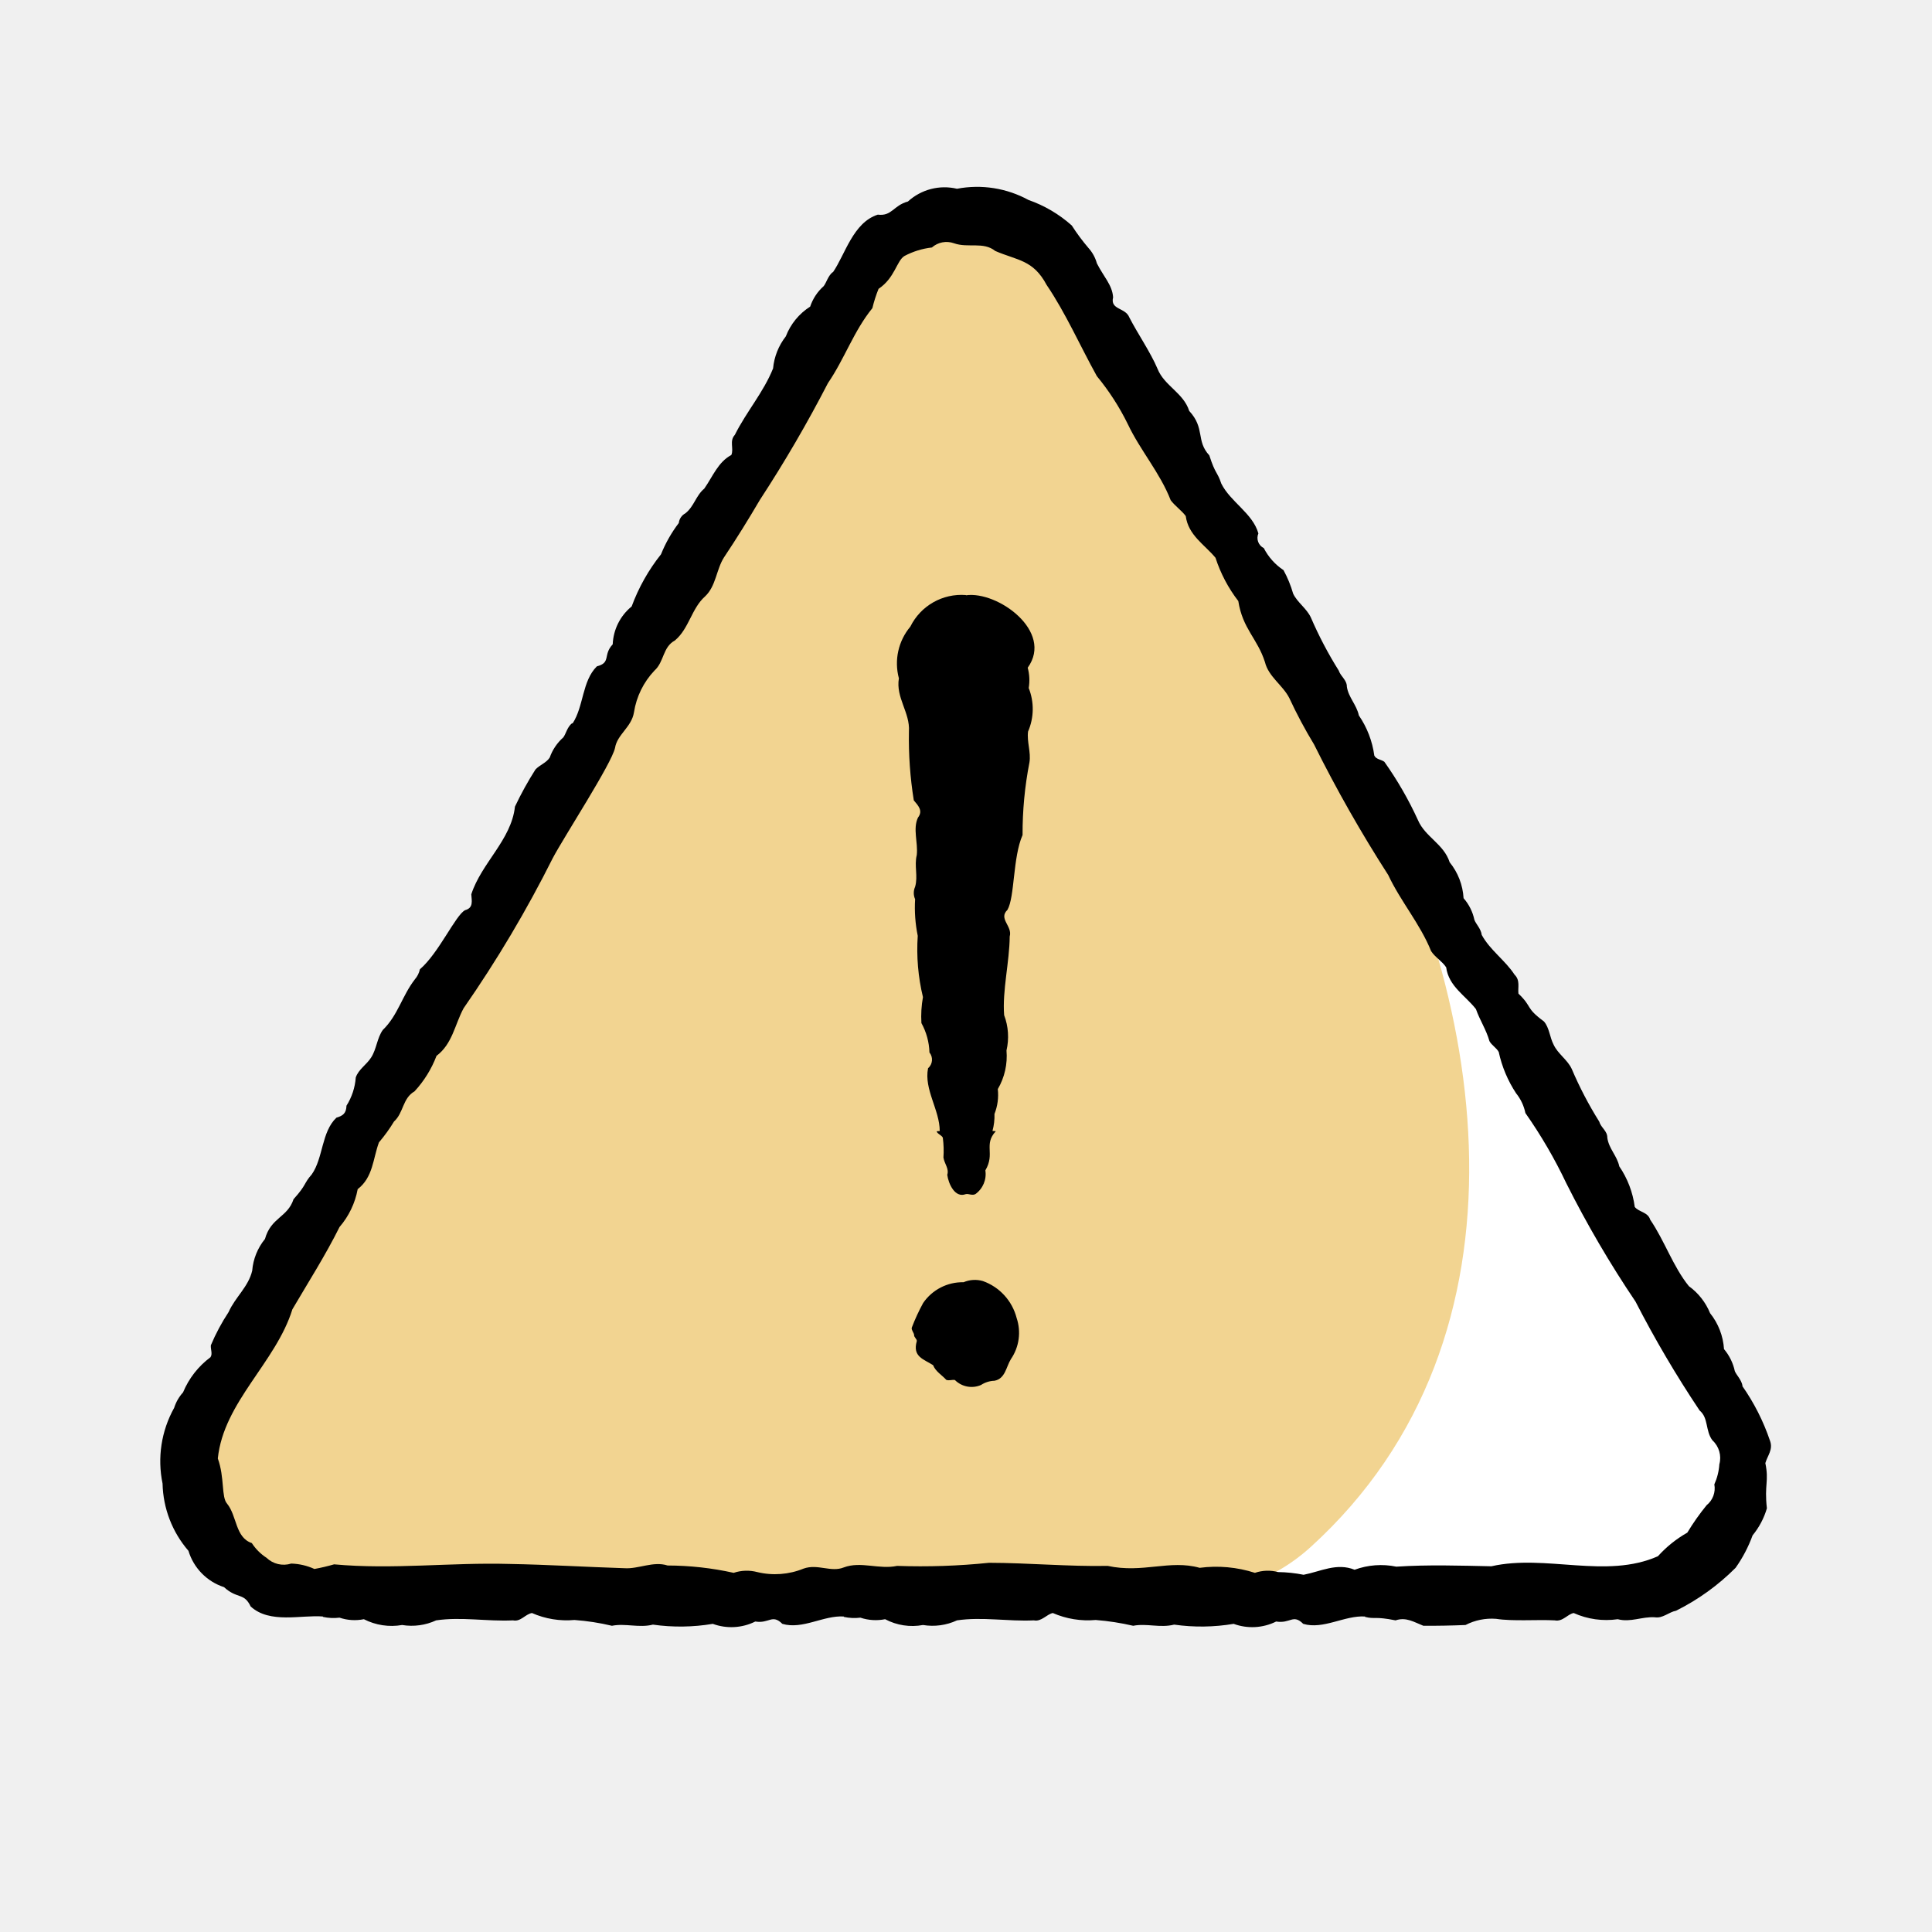
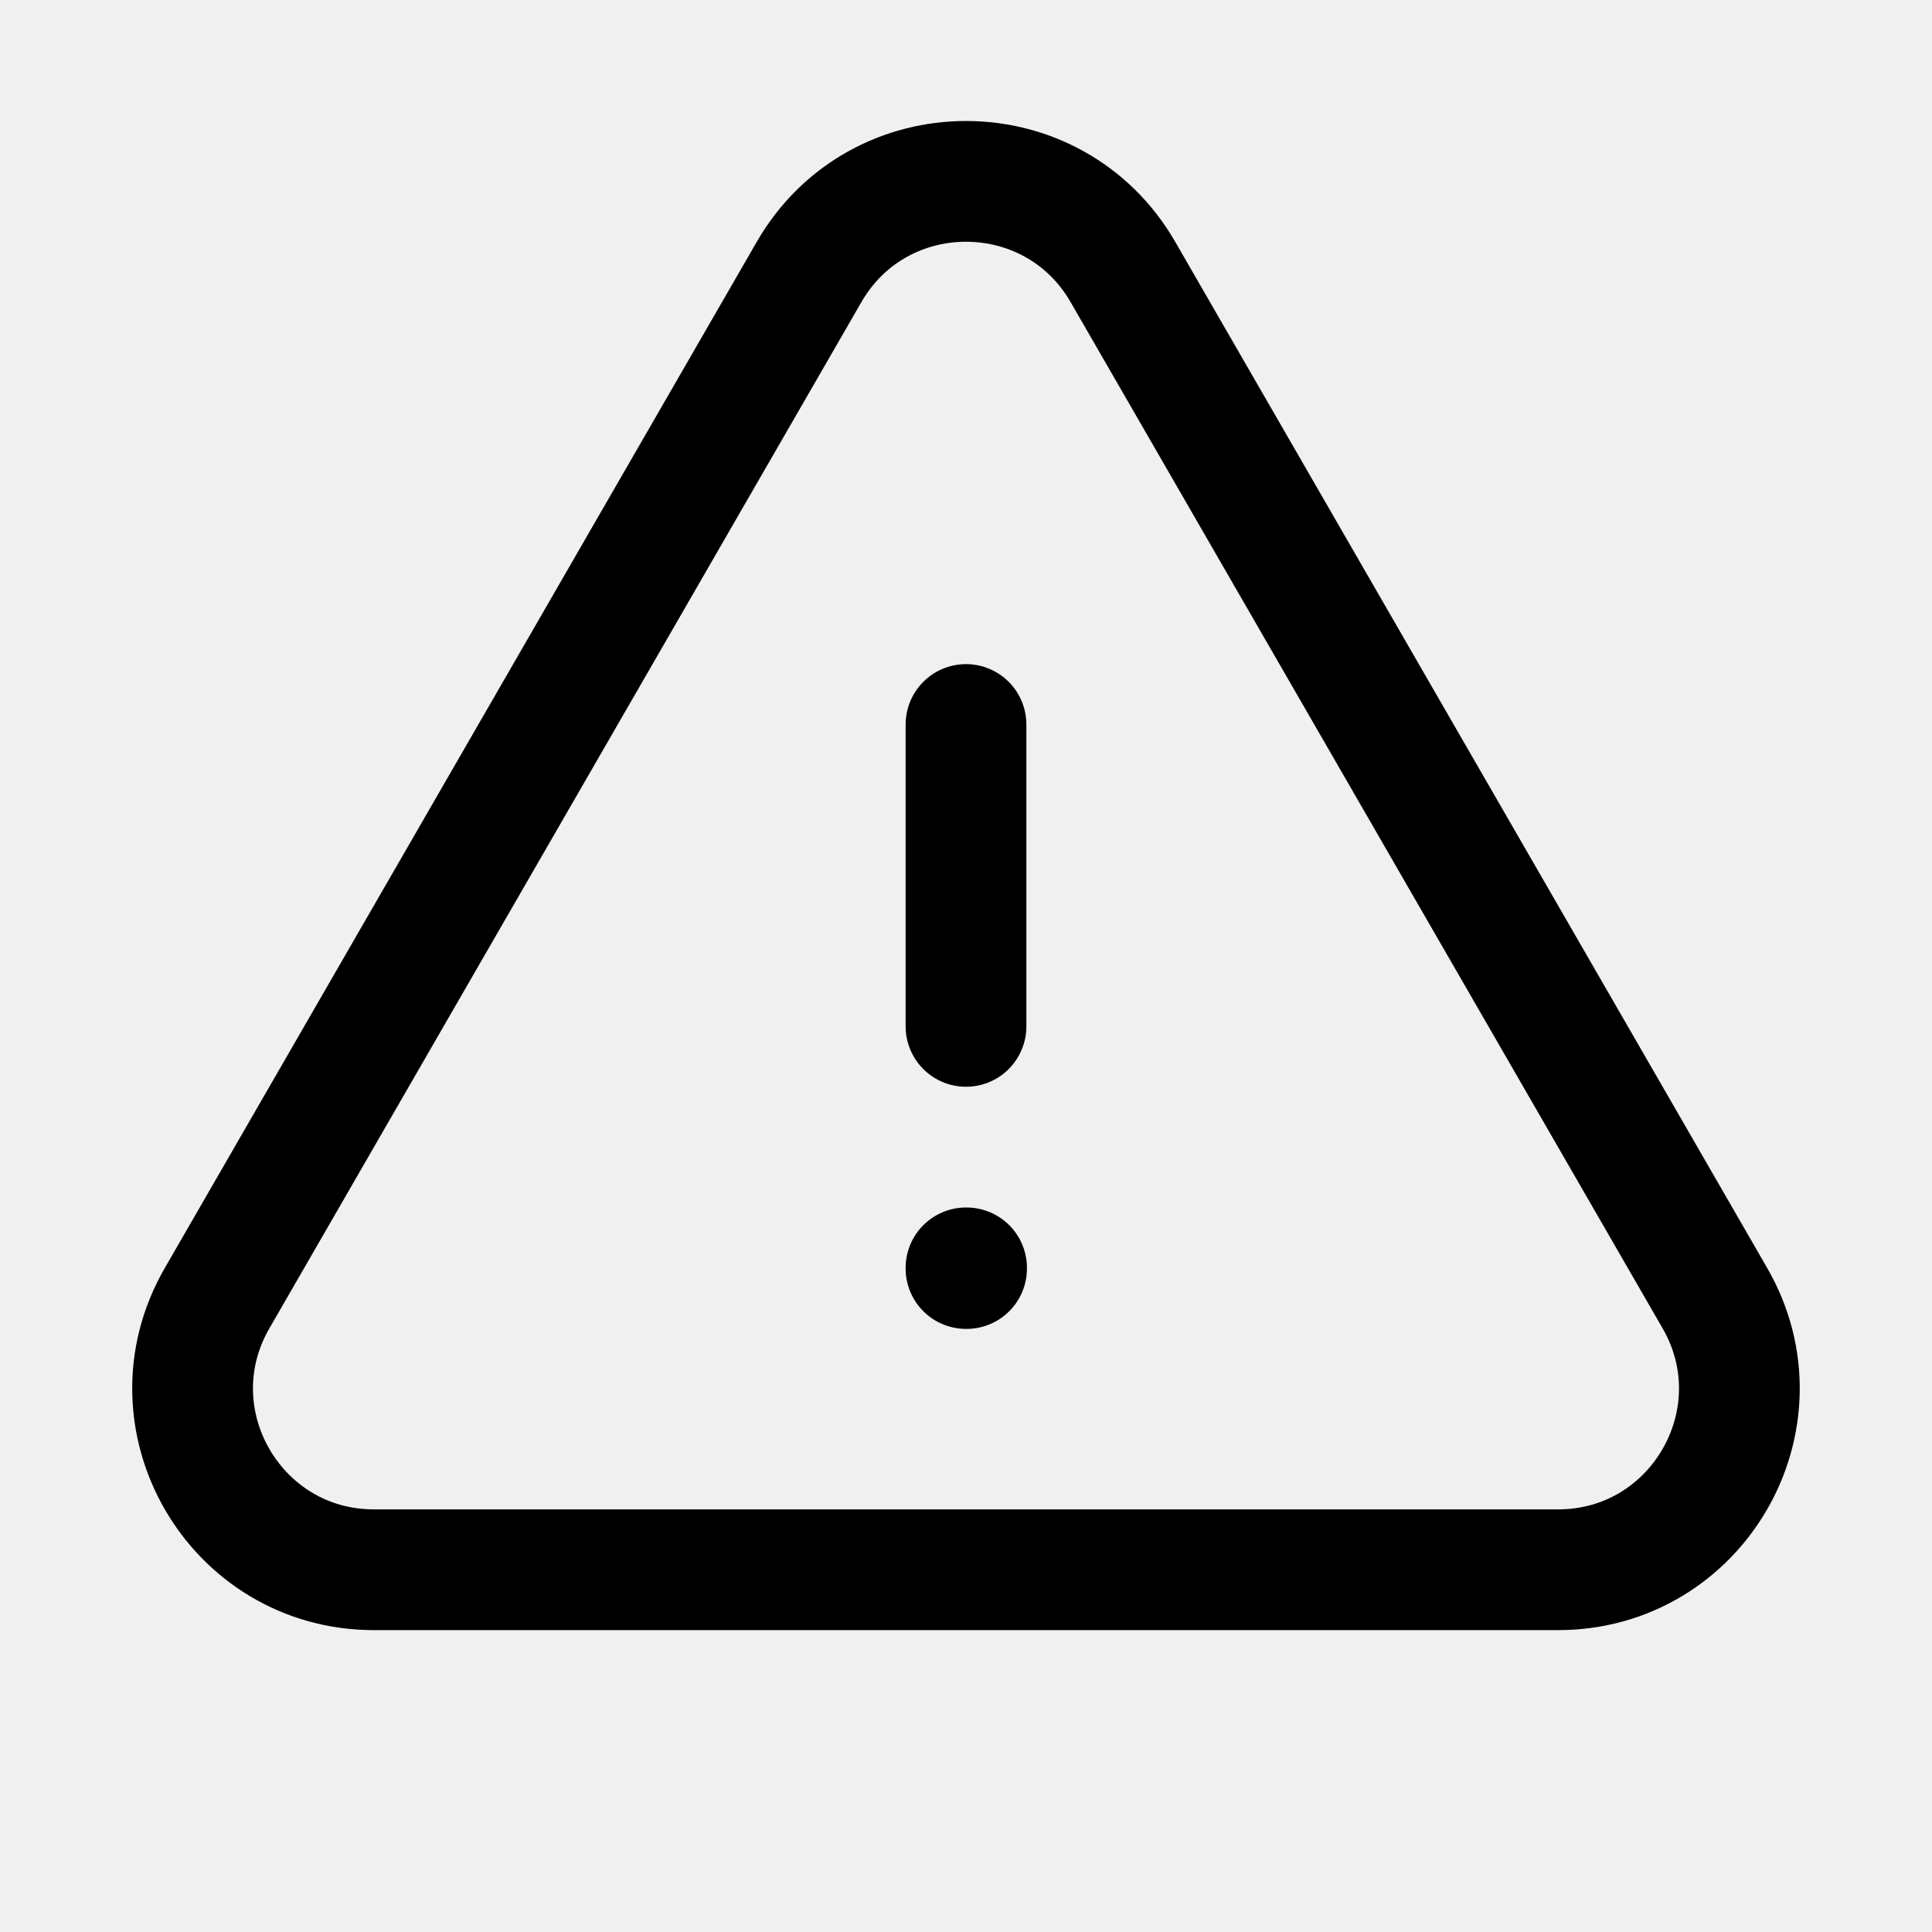
- <svg xmlns="http://www.w3.org/2000/svg" role="img" aria-labelledby="errorWarningTitle errorWarningDesc" viewBox="0 0 50 50">
-   <path d="M22.037 7.326 5.396 36.15a3.42 3.42 0 0 0 2.963 5.13H41.64a3.42 3.42 0 0 0 2.963-5.13L27.963 7.326a3.42 3.42 0 0 0-5.926 0Z" style="fill:#fff" />
-   <path d="M8.359 41.28h18.043c2.65 0 5.44.645 7.522-1.247 5.995-5.452 4.61-14.396.96-20.72L27.963 7.327a3.42 3.42 0 0 0-5.926 0L5.396 36.15a3.42 3.42 0 0 0 2.963 5.13Z" style="fill:#f2d491" />
-   <path d="M45.807 37.285a5.581 5.581 0 0 0-.72-1.42h.01c-.03-.16-.16-.28-.2-.38a1.303 1.303 0 0 0-.28-.57 1.653 1.653 0 0 0-.36-.93 1.613 1.613 0 0 0-.55-.7c-.411-.51-.625-1.17-1-1.72-.058-.198-.296-.196-.4-.33a2.421 2.421 0 0 0-.4-1.05c-.058-.276-.269-.452-.31-.74.004-.177-.163-.257-.21-.42a9.754 9.754 0 0 1-.71-1.36c-.11-.24-.36-.39-.47-.63-.1-.19-.11-.44-.25-.6-.493-.364-.288-.365-.66-.72-.019-.164.05-.342-.1-.49-.24-.37-.64-.64-.85-1.03-.02-.16-.15-.28-.19-.39a1.232 1.232 0 0 0-.28-.56 1.62 1.62 0 0 0-.36-.93c-.152-.474-.634-.654-.82-1.09a9.26 9.26 0 0 0-.87-1.51c-.08-.06-.21-.06-.26-.16a2.407 2.407 0 0 0-.4-1.04c-.058-.276-.268-.465-.31-.74.002-.178-.16-.267-.21-.42a10.125 10.125 0 0 1-.72-1.37c-.11-.24-.35-.39-.46-.62a3 3 0 0 0-.25-.61 1.511 1.511 0 0 1-.51-.57.294.294 0 0 1-.14-.38c-.146-.521-.724-.815-.96-1.29-.106-.319-.15-.23-.31-.73-.352-.38-.102-.697-.52-1.15-.147-.467-.645-.65-.82-1.09-.181-.429-.517-.914-.73-1.33-.101-.261-.5-.19-.42-.52-.02-.32-.25-.54-.42-.88a.977.977 0 0 0-.22-.4 5.353 5.353 0 0 1-.43-.58 3.33 3.33 0 0 0-1.12-.66 2.776 2.776 0 0 0-1.85-.29 1.403 1.403 0 0 0-1.27.33c-.38.103-.412.386-.78.34-.641.206-.843 1.03-1.16 1.49h-.01c-.12.1-.16.27-.23.36a1.228 1.228 0 0 0-.35.53 1.587 1.587 0 0 0-.63.77 1.589 1.589 0 0 0-.33.83c-.247.616-.69 1.12-.99 1.72-.147.159-.02.357-.09.52-.343.184-.474.545-.7.87-.218.18-.262.46-.49.64a.323.323 0 0 0-.17.25 3.487 3.487 0 0 0-.46.81 4.868 4.868 0 0 0-.76 1.35 1.333 1.333 0 0 0-.49.98c-.26.276-.035.474-.41.57-.387.384-.337 1.036-.63 1.48l-.01-.01c-.13.1-.16.28-.23.37a1.249 1.249 0 0 0-.35.52c-.09.14-.26.19-.37.31a8.842 8.842 0 0 0-.53.96c-.094.863-.868 1.459-1.13 2.27.011.17.06.35-.16.41-.245.123-.681 1.112-1.17 1.53a.584.584 0 0 1-.13.26c-.331.426-.439.933-.83 1.31-.15.21-.16.49-.3.71-.12.19-.33.31-.4.52a1.572 1.572 0 0 1-.24.73c-.007.196-.088.26-.26.31-.391.37-.339 1.044-.64 1.47-.215.243-.124.257-.47.64-.156.477-.583.467-.74 1.03a1.486 1.486 0 0 0-.33.82c-.097.418-.442.688-.61 1.07a5.307 5.307 0 0 0-.46.86c-.01.11.05.22-.01.31a2.167 2.167 0 0 0-.71.91 1.07 1.07 0 0 0-.23.4 2.84 2.84 0 0 0-.3 1.96 2.753 2.753 0 0 0 .67 1.74 1.419 1.419 0 0 0 .92.94c.343.314.518.135.69.5.495.456 1.311.213 1.87.26v.01a1.286 1.286 0 0 0 .43.02 1.213 1.213 0 0 0 .63.04 1.576 1.576 0 0 0 .99.15 1.512 1.512 0 0 0 .88-.12c.653-.097 1.318.032 1.99 0 .2.042.316-.161.49-.19a2.228 2.228 0 0 0 1.1.18 6.073 6.073 0 0 1 .97.15c.343-.07.707.061 1.06-.03a5.047 5.047 0 0 0 1.55-.02 1.39 1.39 0 0 0 1.1-.06c.361.059.435-.203.7.06.523.155 1.069-.225 1.59-.19v.01a1.286 1.286 0 0 0 .43.02 1.247 1.247 0 0 0 .64.04 1.502 1.502 0 0 0 .98.15 1.505 1.505 0 0 0 .88-.12c.65-.097 1.322.032 1.99 0 .194.041.334-.16.49-.19a2.265 2.265 0 0 0 1.11.18 6.58 6.58 0 0 1 .97.15c.348-.069.696.062 1.06-.03a5.008 5.008 0 0 0 1.54-.02 1.39 1.39 0 0 0 1.1-.06c.37.06.437-.204.7.06.518.156 1.074-.224 1.6-.19v.01c.26.065.243-.02.79.09.271-.093.476.044.72.14.364.002.731-.005 1.09-.02a1.476 1.476 0 0 1 .79-.16c.443.069 1.065.015 1.52.04.208.04.327-.16.49-.19a2.055 2.055 0 0 0 1.14.16c.335.088.626-.071.96-.05.206.034.358-.133.55-.17a5.875 5.875 0 0 0 1.54-1.11 3.543 3.543 0 0 0 .44-.84 1.973 1.973 0 0 0 .37-.7c-.07-.62.059-.693-.04-1.17.056-.196.206-.35.12-.58Zm-1.31.61a1.512 1.512 0 0 1-.13.52.562.562 0 0 1-.2.54 6.136 6.136 0 0 0-.5.71 3.043 3.043 0 0 0-.76.61c-1.345.597-2.903-.059-4.31.26-.814-.017-1.637-.044-2.46.01a1.976 1.976 0 0 0-1.08.08c-.465-.188-.88.046-1.32.13a3.617 3.617 0 0 0-.66-.07 1.03 1.03 0 0 0-.6.02 3.275 3.275 0 0 0-1.43-.13c-.776-.218-1.471.148-2.38-.05-1.008.02-2.048-.078-3.07-.08a17.292 17.292 0 0 1-2.38.08c-.468.1-.938-.127-1.38.04-.333.134-.674-.1-1.04.03a1.954 1.954 0 0 1-1.2.09 1.065 1.065 0 0 0-.61.02 7.94 7.94 0 0 0-1.71-.19c-.37-.12-.754.096-1.12.07-1.006-.032-1.965-.092-2.97-.11-1.516-.043-3.025.15-4.54.01a5.115 5.115 0 0 1-.51.12 1.549 1.549 0 0 0-.6-.14.643.643 0 0 1-.64-.15 1.286 1.286 0 0 1-.38-.38c-.432-.146-.38-.7-.64-1.02-.153-.17-.06-.672-.24-1.17.151-1.462 1.503-2.482 1.93-3.86.412-.703.852-1.39 1.22-2.13a2.082 2.082 0 0 0 .47-.98c.399-.306.394-.788.55-1.21a4.119 4.119 0 0 0 .39-.54c.25-.225.219-.603.53-.78a2.833 2.833 0 0 0 .57-.92c.411-.308.472-.805.7-1.23a31.492 31.492 0 0 0 2.31-3.89c.3-.566 1.522-2.441 1.61-2.85.055-.347.429-.536.49-.92a2.021 2.021 0 0 1 .53-1.08c.254-.226.21-.608.53-.78.366-.307.429-.829.78-1.14.285-.268.288-.692.49-1.01.335-.502.631-.981.93-1.49a33.98 33.98 0 0 0 1.76-3.02c.43-.627.667-1.347 1.15-1.94a3.5 3.5 0 0 1 .16-.5c.424-.283.467-.726.67-.85a2.003 2.003 0 0 1 .71-.22.573.573 0 0 1 .57-.11c.364.131.762-.049 1.07.2.575.249.981.224 1.33.88.49.72.869 1.584 1.3 2.36a6.316 6.316 0 0 1 .8 1.24c.324.685.835 1.261 1.11 1.97.106.144.287.27.39.41.065.498.489.74.77 1.08a3.7 3.7 0 0 0 .59 1.12c.113.723.493.964.69 1.58.09.376.46.596.63.93a12.2 12.2 0 0 0 .64 1.2 35.383 35.383 0 0 0 1.92 3.38c.32.683.828 1.268 1.11 1.97.103.16.288.262.39.42.066.493.498.73.77 1.08.1.287.268.535.35.83.06.11.18.17.24.28a3.151 3.151 0 0 0 .45 1.07 1.191 1.191 0 0 1 .24.51 12.438 12.438 0 0 1 1.06 1.82 27.643 27.643 0 0 0 1.79 3.06 28.468 28.468 0 0 0 1.66 2.82c.231.189.145.526.33.77a.62.62 0 0 1 .18.62Z" />
-   <path d="M23.263 17.555c-.085.5.293.888.26 1.375a10.067 10.067 0 0 0 .126 1.783c.116.139.245.269.108.446-.138.291.005.644-.031.969-.07.28.037.546-.043.822a.391.391 0 0 0 0 .321 3.638 3.638 0 0 0 .068.948 5.252 5.252 0 0 0 .135 1.586 2.817 2.817 0 0 0-.04.672 1.673 1.673 0 0 1 .208.761.293.293 0 0 1-.036.408c-.11.546.303 1.084.302 1.625l.16-.011-.237.017c-.001.062.153.113.158.176a2.536 2.536 0 0 1 .015.504c.028.168.15.287.099.447.03.23.2.613.483.498l.002.029.002-.03c.081-.006.16.044.242.002a.637.637 0 0 0 .257-.614c.26-.44-.053-.663.271-1.014l-.262-.019.175.013a1.48 1.48 0 0 0 .052-.44 1.34 1.34 0 0 0 .086-.643 1.692 1.692 0 0 0 .225-1 1.573 1.573 0 0 0-.061-.914c-.05-.634.14-1.386.144-2.036.078-.268-.3-.458-.059-.688.193-.334.136-1.354.392-1.938a9.582 9.582 0 0 1 .178-1.879c.043-.264-.07-.533-.036-.799a1.465 1.465 0 0 0 .017-1.126 1.23 1.23 0 0 0-.026-.526c.679-.94-.779-1.991-1.6-1.874V15.4a1.474 1.474 0 0 0-1.438.818 1.481 1.481 0 0 0-.296 1.336ZM26.31 34.108a1.38 1.38 0 0 0-.872-.954.742.742 0 0 0-.501.03 1.237 1.237 0 0 0-1.046.537 5.202 5.202 0 0 0-.295.64c-.013.064.058.131.061.189-.006.058.08.107.069.16-.115.404.176.462.422.62.065.165.226.253.341.38.071.03.156-.011.224.005a.611.611 0 0 0 .676.128.669.669 0 0 1 .347-.109c.283-.053.302-.362.427-.561a1.204 1.204 0 0 0 .147-1.065Z" />
+ <svg xmlns="http://www.w3.org/2000/svg" fill="none" viewBox="0 0 24 24" stroke-width="1.5" stroke="currentColor" class="w-6 h-6">
+   <path stroke-linecap="round" stroke-linejoin="round" d="M12 9v3.75m-9.303 3.376c-.866 1.5.217 3.374 1.948 3.374h14.71c1.73 0 2.813-1.874 1.948-3.374L13.949 3.378c-.866-1.5-3.032-1.5-3.898 0L2.697 16.126ZM12 15.75h.007v.008H12v-.008Z" />
</svg>
